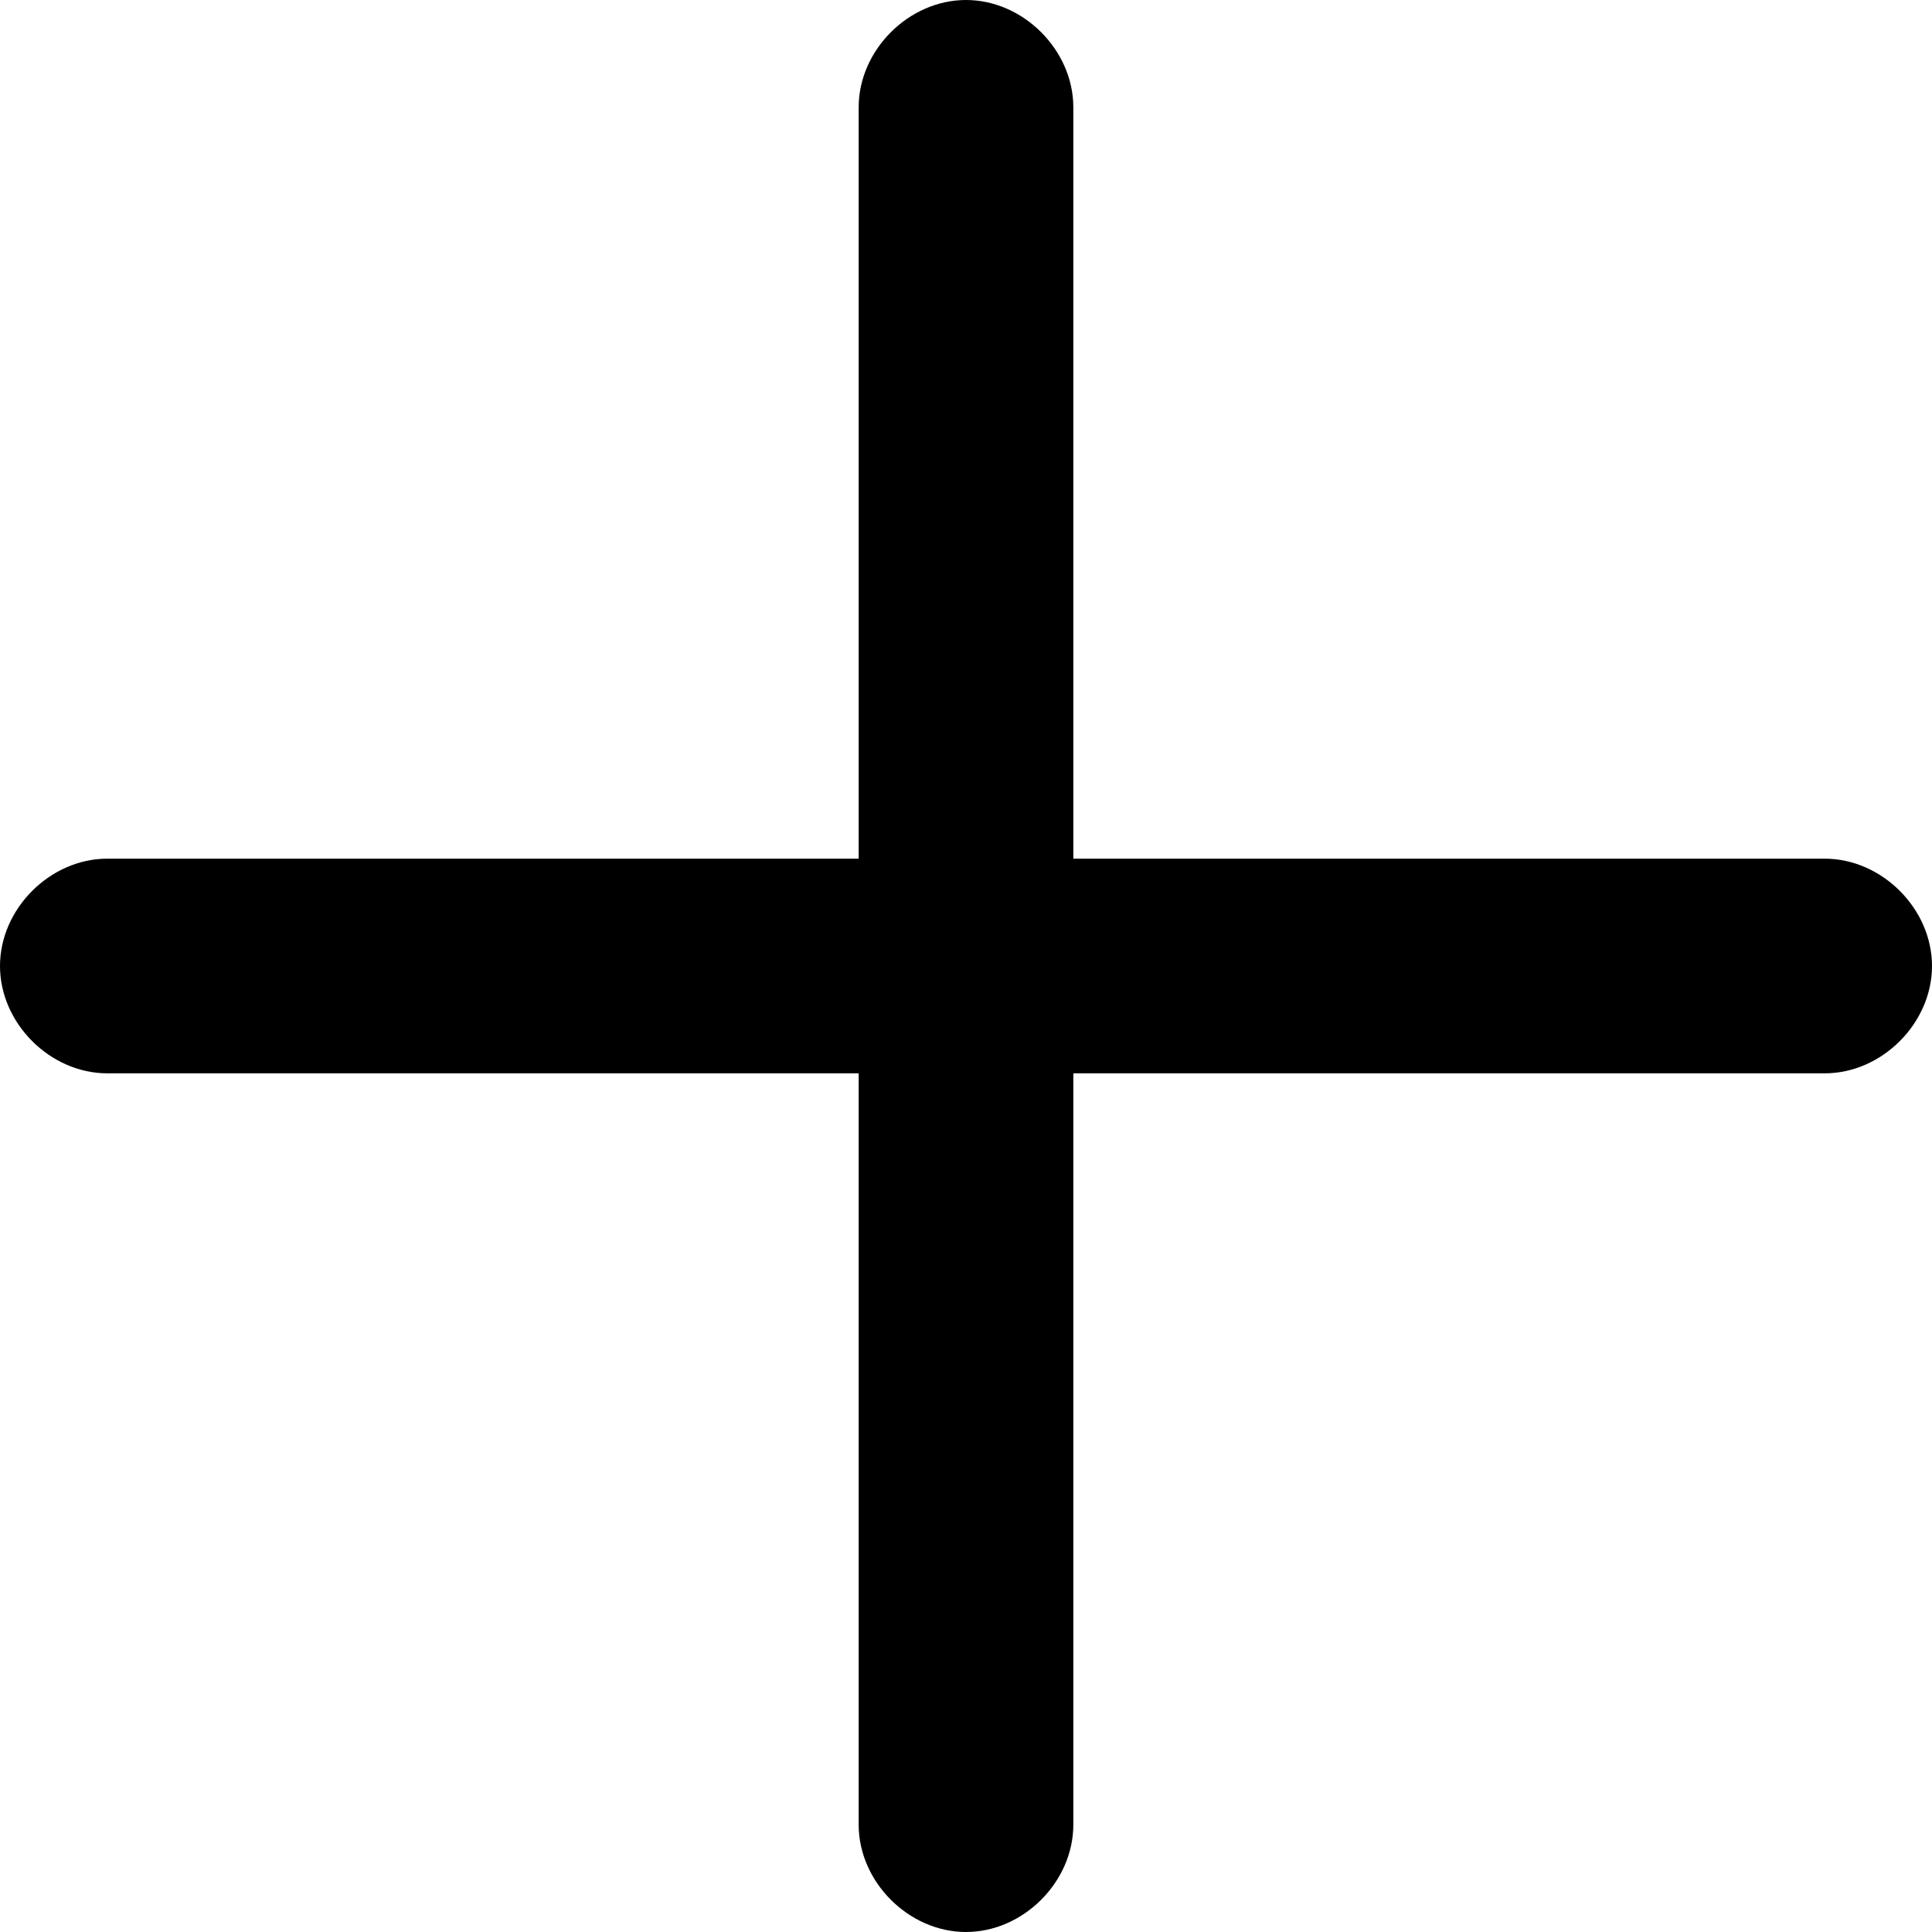
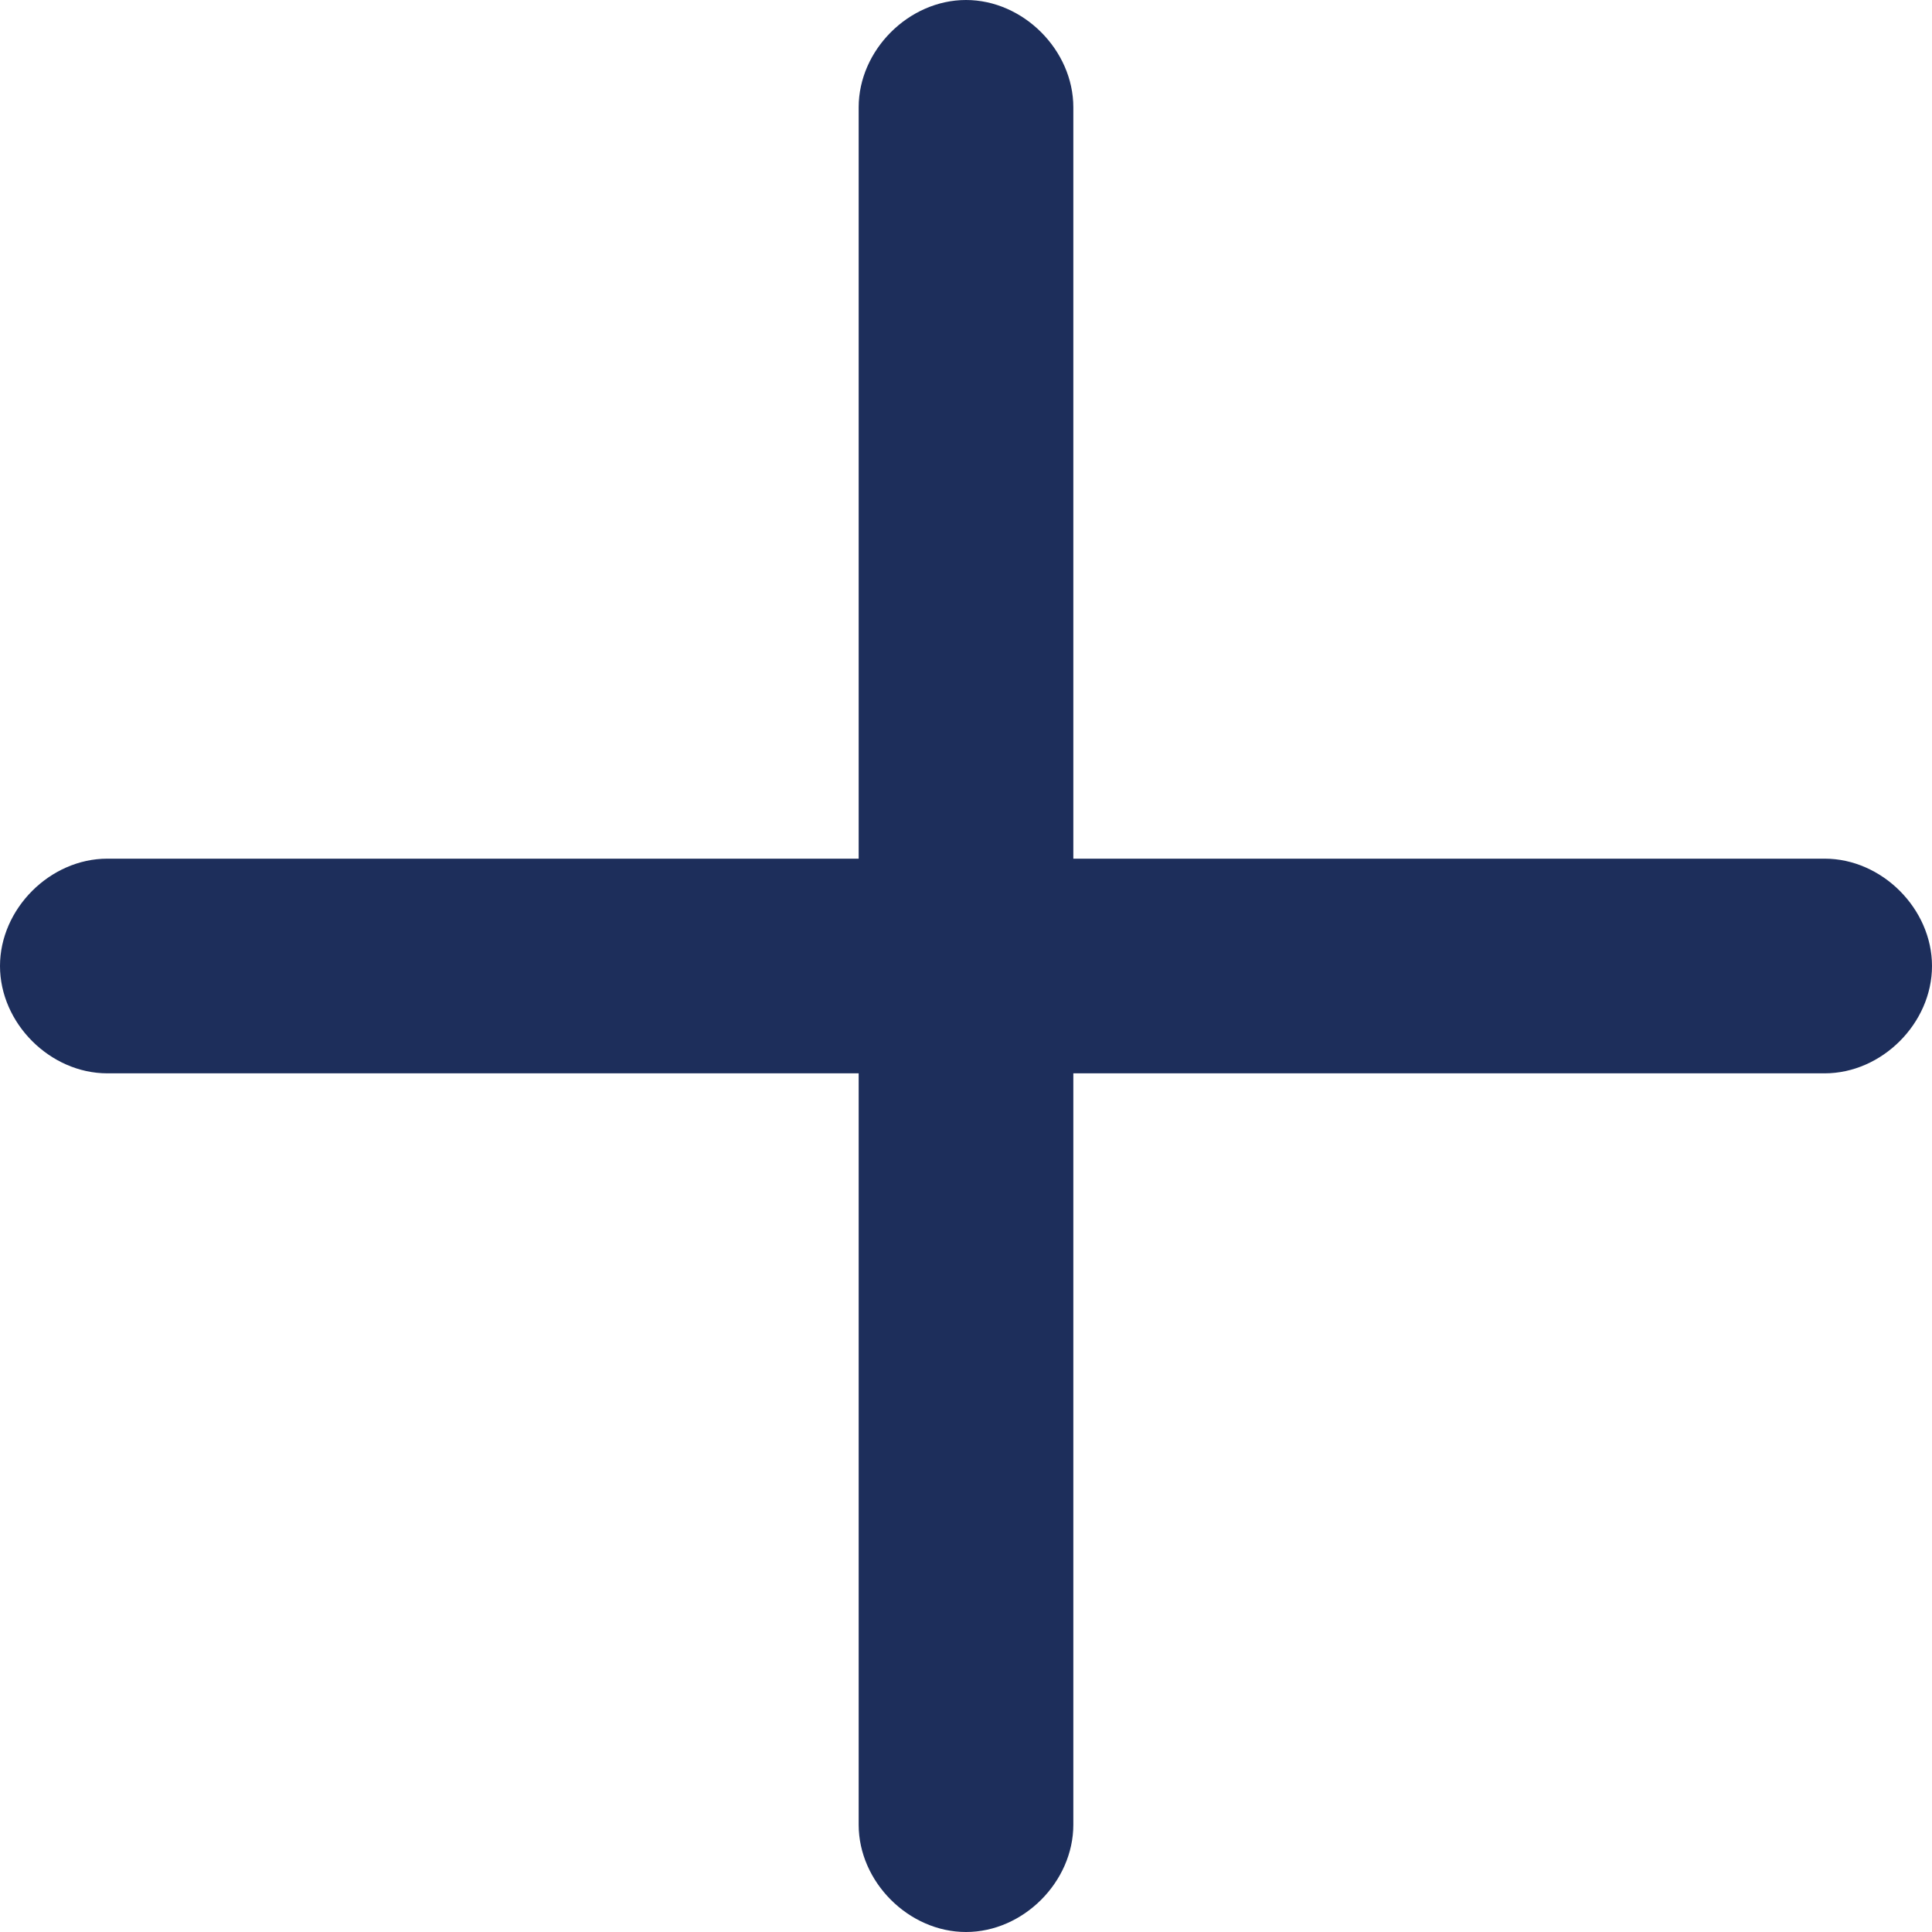
<svg xmlns="http://www.w3.org/2000/svg" version="1.1" id="Layer_1" x="0px" y="0px" viewBox="0 0 27 27" style="enable-background:new 0 0 27 27;" xml:space="preserve">
-   <path d="M25.5,12H15V1.5C15,0.7,14.3,0,13.5,0S12,0.7,12,1.5V12H1.5C0.7,12,0,12.7,0,13.5S0.7,15,1.5,15H12v10.5  c0,0.8,0.7,1.5,1.5,1.5s1.5-0.7,1.5-1.5V15h10.5c0.8,0,1.5-0.7,1.5-1.5S26.3,12,25.5,12z" />
+   <path fill="#1D2E5B" d="M25.5,12H15V1.5C15,0.7,14.3,0,13.5,0S12,0.7,12,1.5V12H1.5C0.7,12,0,12.7,0,13.5S0.7,15,1.5,15H12v10.5  c0,0.8,0.7,1.5,1.5,1.5s1.5-0.7,1.5-1.5V15h10.5c0.8,0,1.5-0.7,1.5-1.5S26.3,12,25.5,12z" />
</svg>
